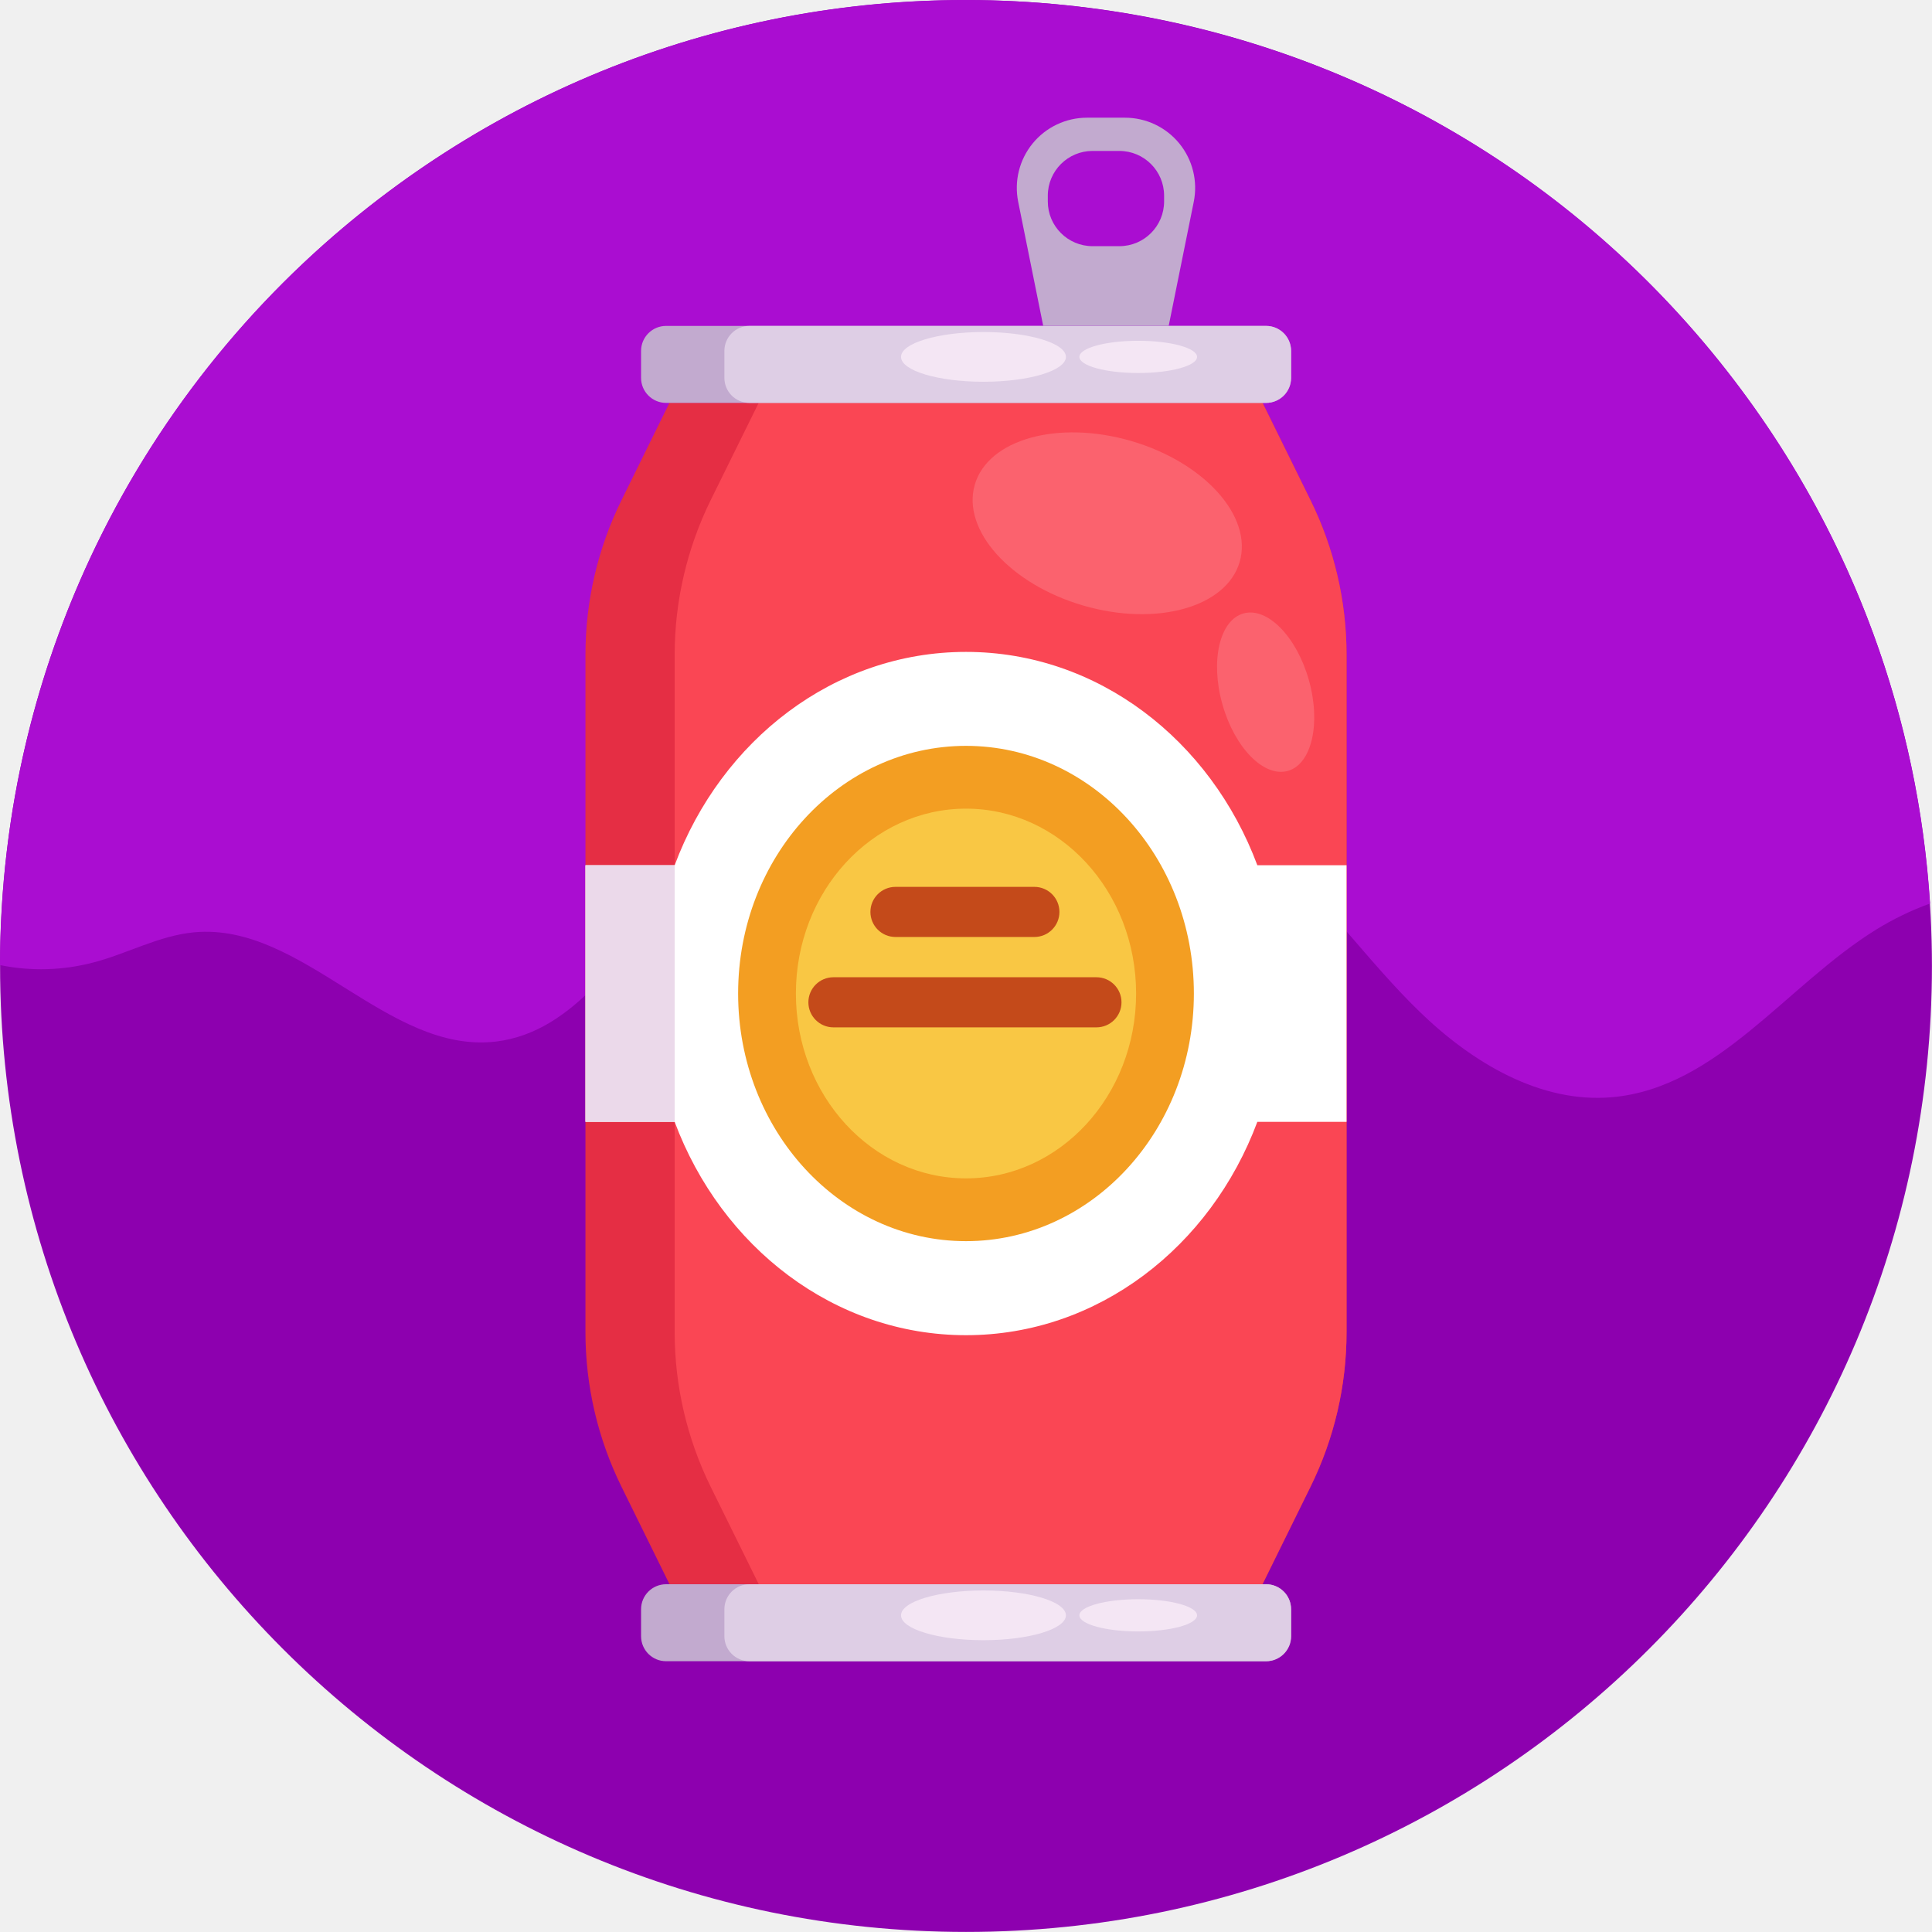
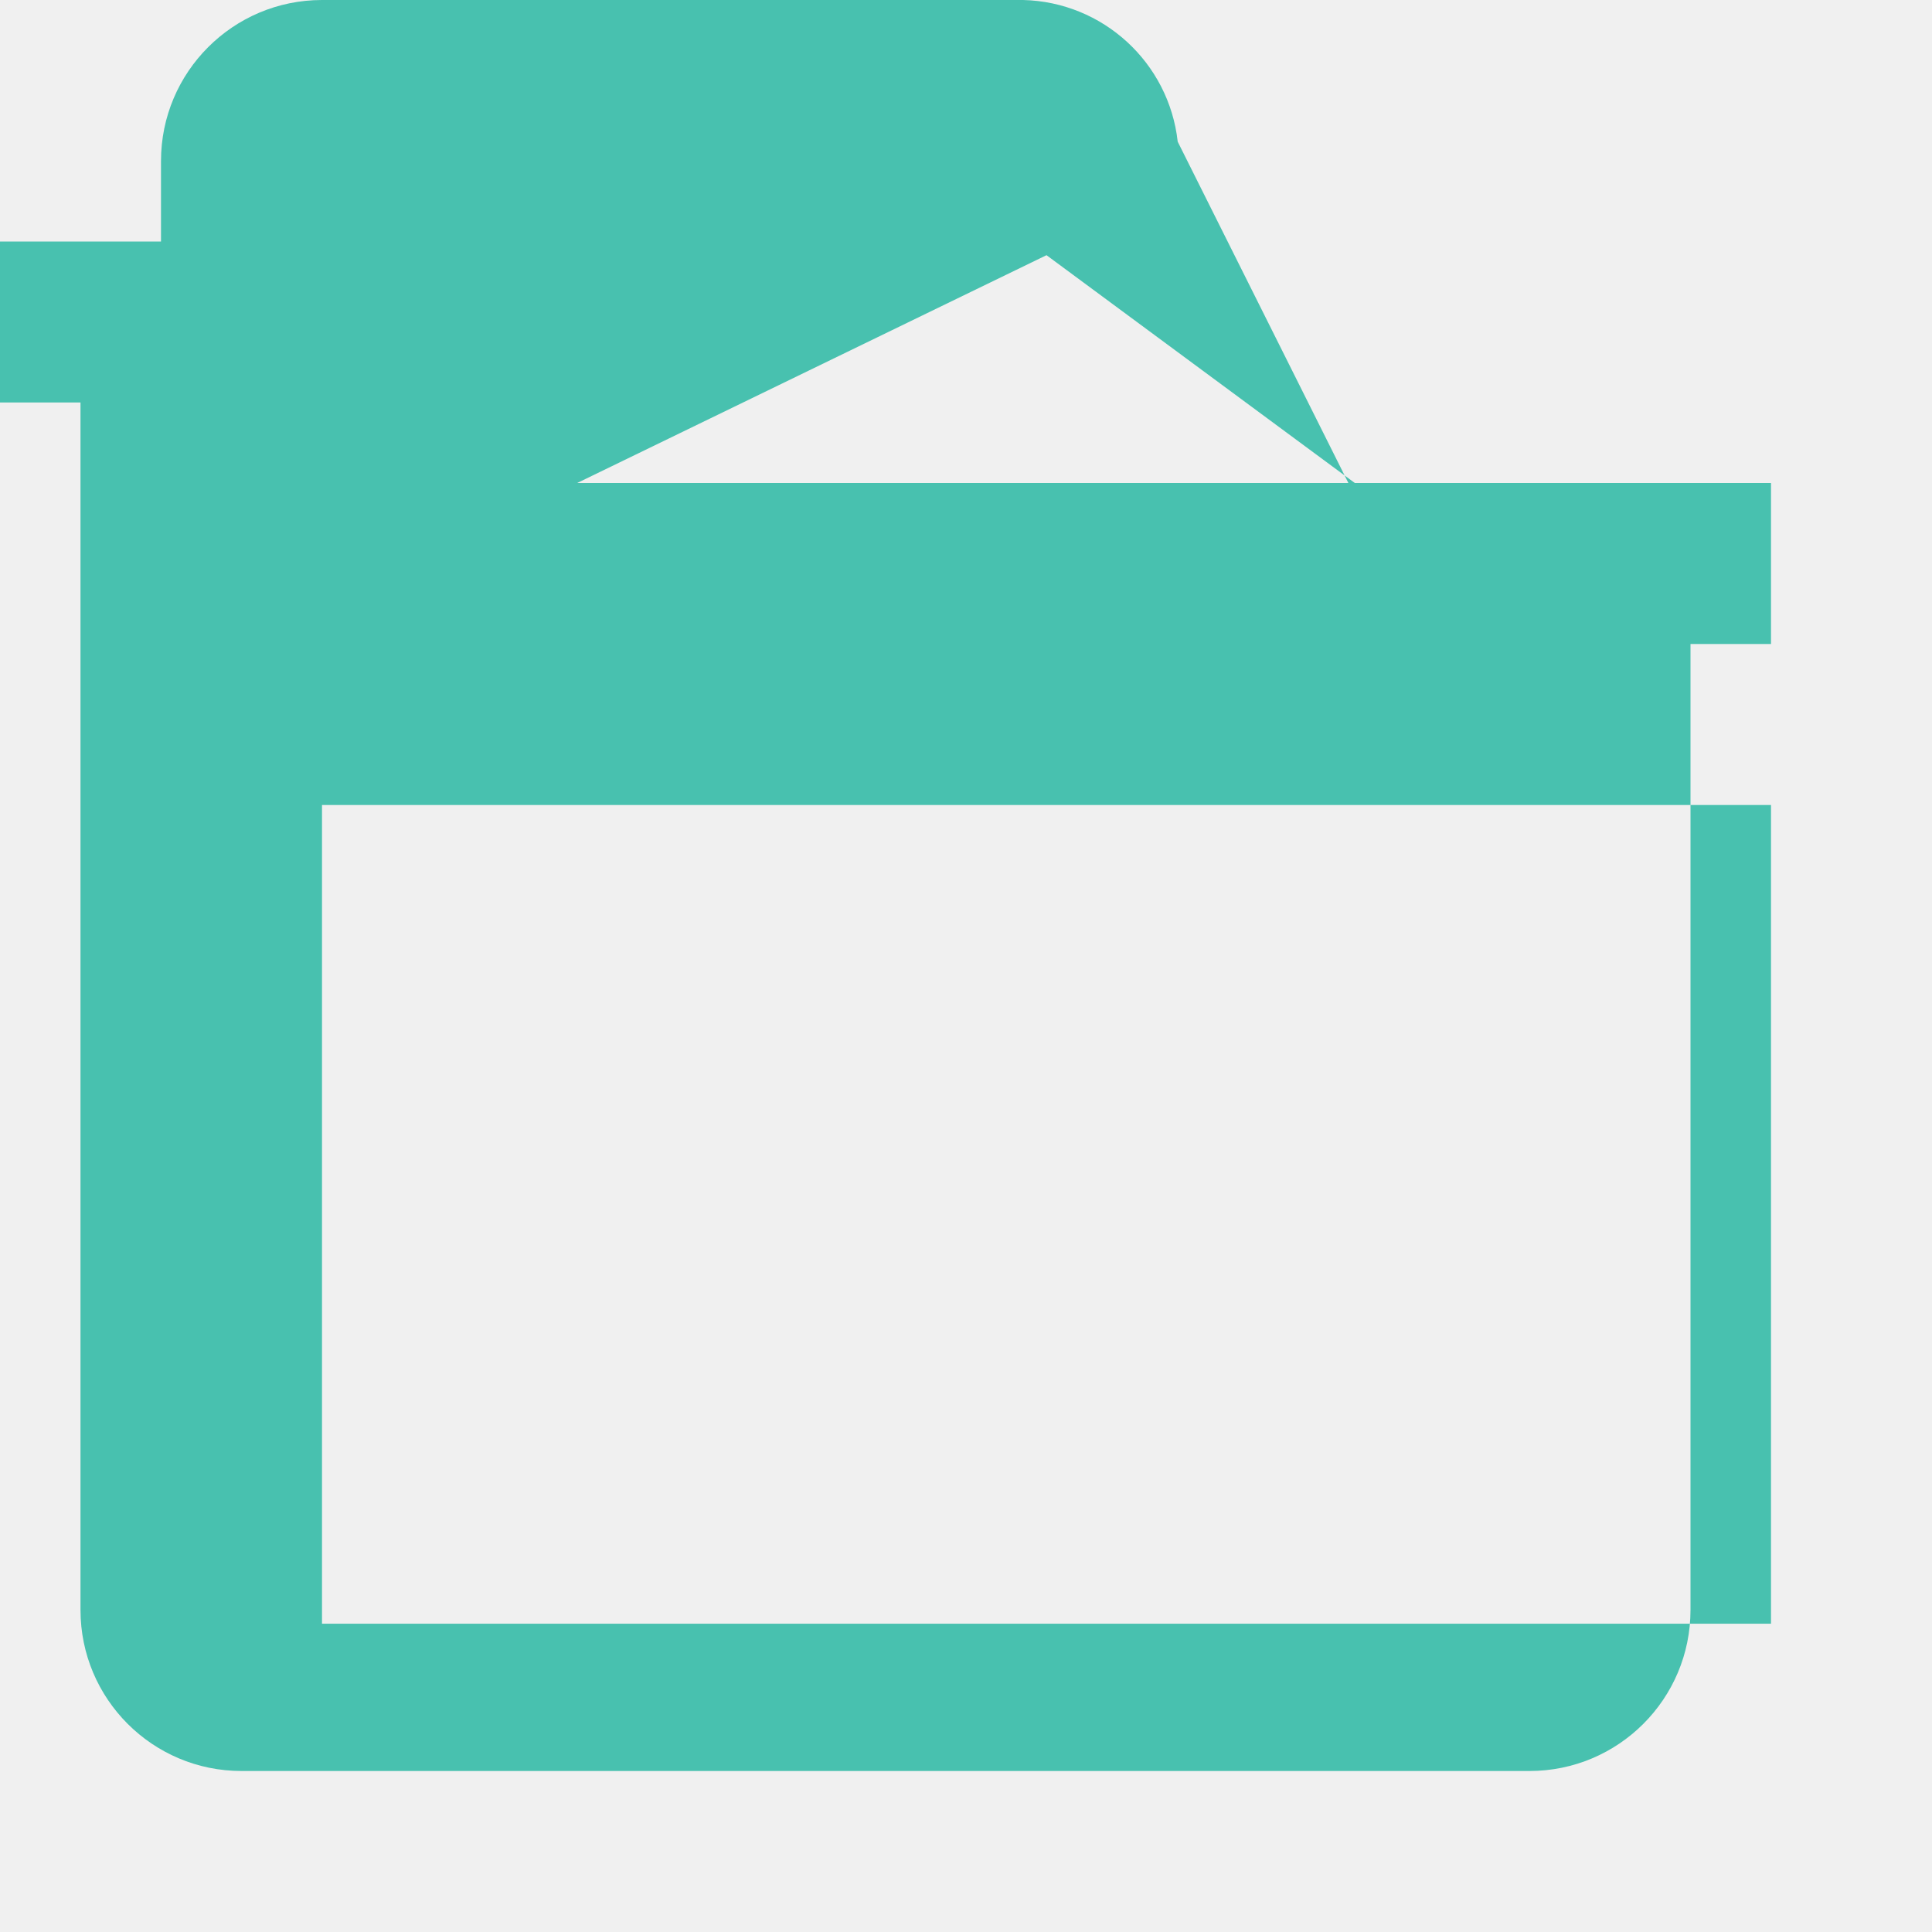
- <svg xmlns="http://www.w3.org/2000/svg" id="Icons" viewBox="0 0 512 512">
-   <defs>
-     <style>.cls-1{fill:#8d00af;}.cls-2{fill:#aa0dd1;}.cls-3{fill:#c2aacf;}.cls-4{fill:#decee5;}.cls-5{fill:#f4e6f4;}.cls-6{fill:#e52e44;}.cls-7{fill:#fa4654;}.cls-8{fill:#fb626e;}.cls-9{fill:#fff;}.cls-10{fill:#ebd9ea;}.cls-11{fill:#f39e22;}.cls-12{fill:#f9c744;}.cls-13{fill:#c44a1a;}</style>
-   </defs>
-   <circle class="cls-1" cx="256" cy="256" r="255.98" />
-   <path class="cls-2" d="M0,255.76A255.63,255.63,0,0,1,103.44,50.44c113.54-84.25,273.87-60.52,358.12,53a254.76,254.76,0,0,1,49.93,136,76.89,76.89,0,0,0-14.24,6.88c-23.84,14.74-42,41.9-69.91,44.44-19.15,1.75-37.29-9.24-51.1-22.62s-24.87-29.51-39.4-42.12a112.53,112.53,0,0,0-157.7,10c-14.17,15.89-26.53,37.44-47.68,40-28.75,3.44-51.22-31.63-80-28.95-9.3.87-17.72,5.66-26.73,8A54.5,54.5,0,0,1,0,255.76Z" />
-   <path class="cls-3" d="M342.15,426.47v7.14a6.63,6.63,0,0,1-6.63,6.63h-159a6.63,6.63,0,0,1-6.63-6.63v-7.14a6.63,6.63,0,0,1,6.63-6.63h159A6.63,6.63,0,0,1,342.15,426.47Z" />
-   <path class="cls-4" d="M342.15,426.47v7.14a6.63,6.63,0,0,1-6.63,6.63H198.6a6.63,6.63,0,0,1-6.63-6.63v-7.14a6.63,6.63,0,0,1,6.63-6.63H335.52A6.63,6.63,0,0,1,342.15,426.47Z" />
-   <ellipse class="cls-5" cx="260.63" cy="428.08" rx="21.85" ry="6.59" />
-   <ellipse class="cls-5" cx="301.64" cy="428.08" rx="15.59" ry="4.27" />
-   <path class="cls-6" d="M356.85,173.56V353a92.67,92.67,0,0,1-9.58,41.06l-12.69,25.76H177.42l-12.69-25.76A92.67,92.67,0,0,1,155.15,353V173.56a92.67,92.67,0,0,1,9.58-41.06l12.69-25.76H334.58l12.69,25.76A92.67,92.67,0,0,1,356.85,173.56Z" />
-   <path class="cls-7" d="M356.85,173.56V353a92.67,92.67,0,0,1-9.58,41.06l-12.69,25.76H201.07l-12.71-25.76A92.94,92.94,0,0,1,178.79,353V173.56a92.94,92.94,0,0,1,9.57-41.06l12.71-25.76H334.58l12.69,25.76A92.67,92.67,0,0,1,356.85,173.56Z" />
-   <ellipse class="cls-8" cx="293.42" cy="138.67" rx="22.71" ry="36.56" transform="translate(78.15 381.53) rotate(-73.74)" />
-   <ellipse class="cls-8" cx="335.41" cy="183.41" rx="11.9" ry="21.68" transform="translate(-37.21 98.02) rotate(-15.76)" />
-   <path class="cls-9" d="M356.85,229.3H333.21c-12.37-33.15-42.27-56.54-77.21-56.54s-64.84,23.39-77.21,56.54H155.15v68h23.64c12.37,33.15,42.27,56.54,77.21,56.54s64.84-23.39,77.21-56.54h23.64Z" />
-   <rect class="cls-10" x="155.15" y="229.3" width="23.64" height="67.98" />
-   <ellipse class="cls-11" cx="256" cy="263.29" rx="60.39" ry="65.63" />
-   <ellipse class="cls-12" cx="256" cy="263.29" rx="45.08" ry="48.99" />
-   <rect class="cls-13" x="230.67" y="235.03" width="50.09" height="13.28" rx="6.64" />
-   <rect class="cls-13" x="214.23" y="258.98" width="82.98" height="13.28" rx="6.64" />
-   <path class="cls-3" d="M342.15,93v7.14a6.63,6.63,0,0,1-6.63,6.63h-159a6.63,6.63,0,0,1-6.63-6.63V93a6.63,6.63,0,0,1,6.63-6.63h159A6.63,6.63,0,0,1,342.15,93Z" />
-   <path class="cls-4" d="M342.15,93v7.14a6.63,6.63,0,0,1-6.63,6.63H198.6a6.63,6.63,0,0,1-6.63-6.63V93a6.63,6.63,0,0,1,6.63-6.63H335.52A6.63,6.63,0,0,1,342.15,93Z" />
-   <ellipse class="cls-5" cx="260.63" cy="94.58" rx="21.85" ry="6.59" />
-   <ellipse class="cls-5" cx="301.64" cy="94.58" rx="15.59" ry="4.27" />
-   <path class="cls-3" d="M298.13,31.19H288.06a18.6,18.6,0,0,0-18.23,22.28l6.63,32.87h33.26l6.64-32.87A18.6,18.6,0,0,0,298.13,31.19ZM308.5,53.38a11.86,11.86,0,0,1-11.85,11.86h-7.11a11.86,11.86,0,0,1-11.86-11.86V51.84A11.86,11.86,0,0,1,289.54,40h7.11A11.86,11.86,0,0,1,308.5,51.84Z" />
+ <svg xmlns="http://www.w3.org/2000/svg" viewBox="0 0 24 24" width="100" height="100">
+   <path fill="#48c1af" d="M21 6h-4.25l-2.12-4.24A1.98 1.98 0 0 0 12.71 0H4a2 2 0 0 0-2 2v1H0v2h1v15a2 2 0 0 0 2 2h16a2 2 0 0 0 2-2V8h1V6h-2zm-8-2.83L16.83 6H7.17zm9 17H4V10h18z" />
</svg>
